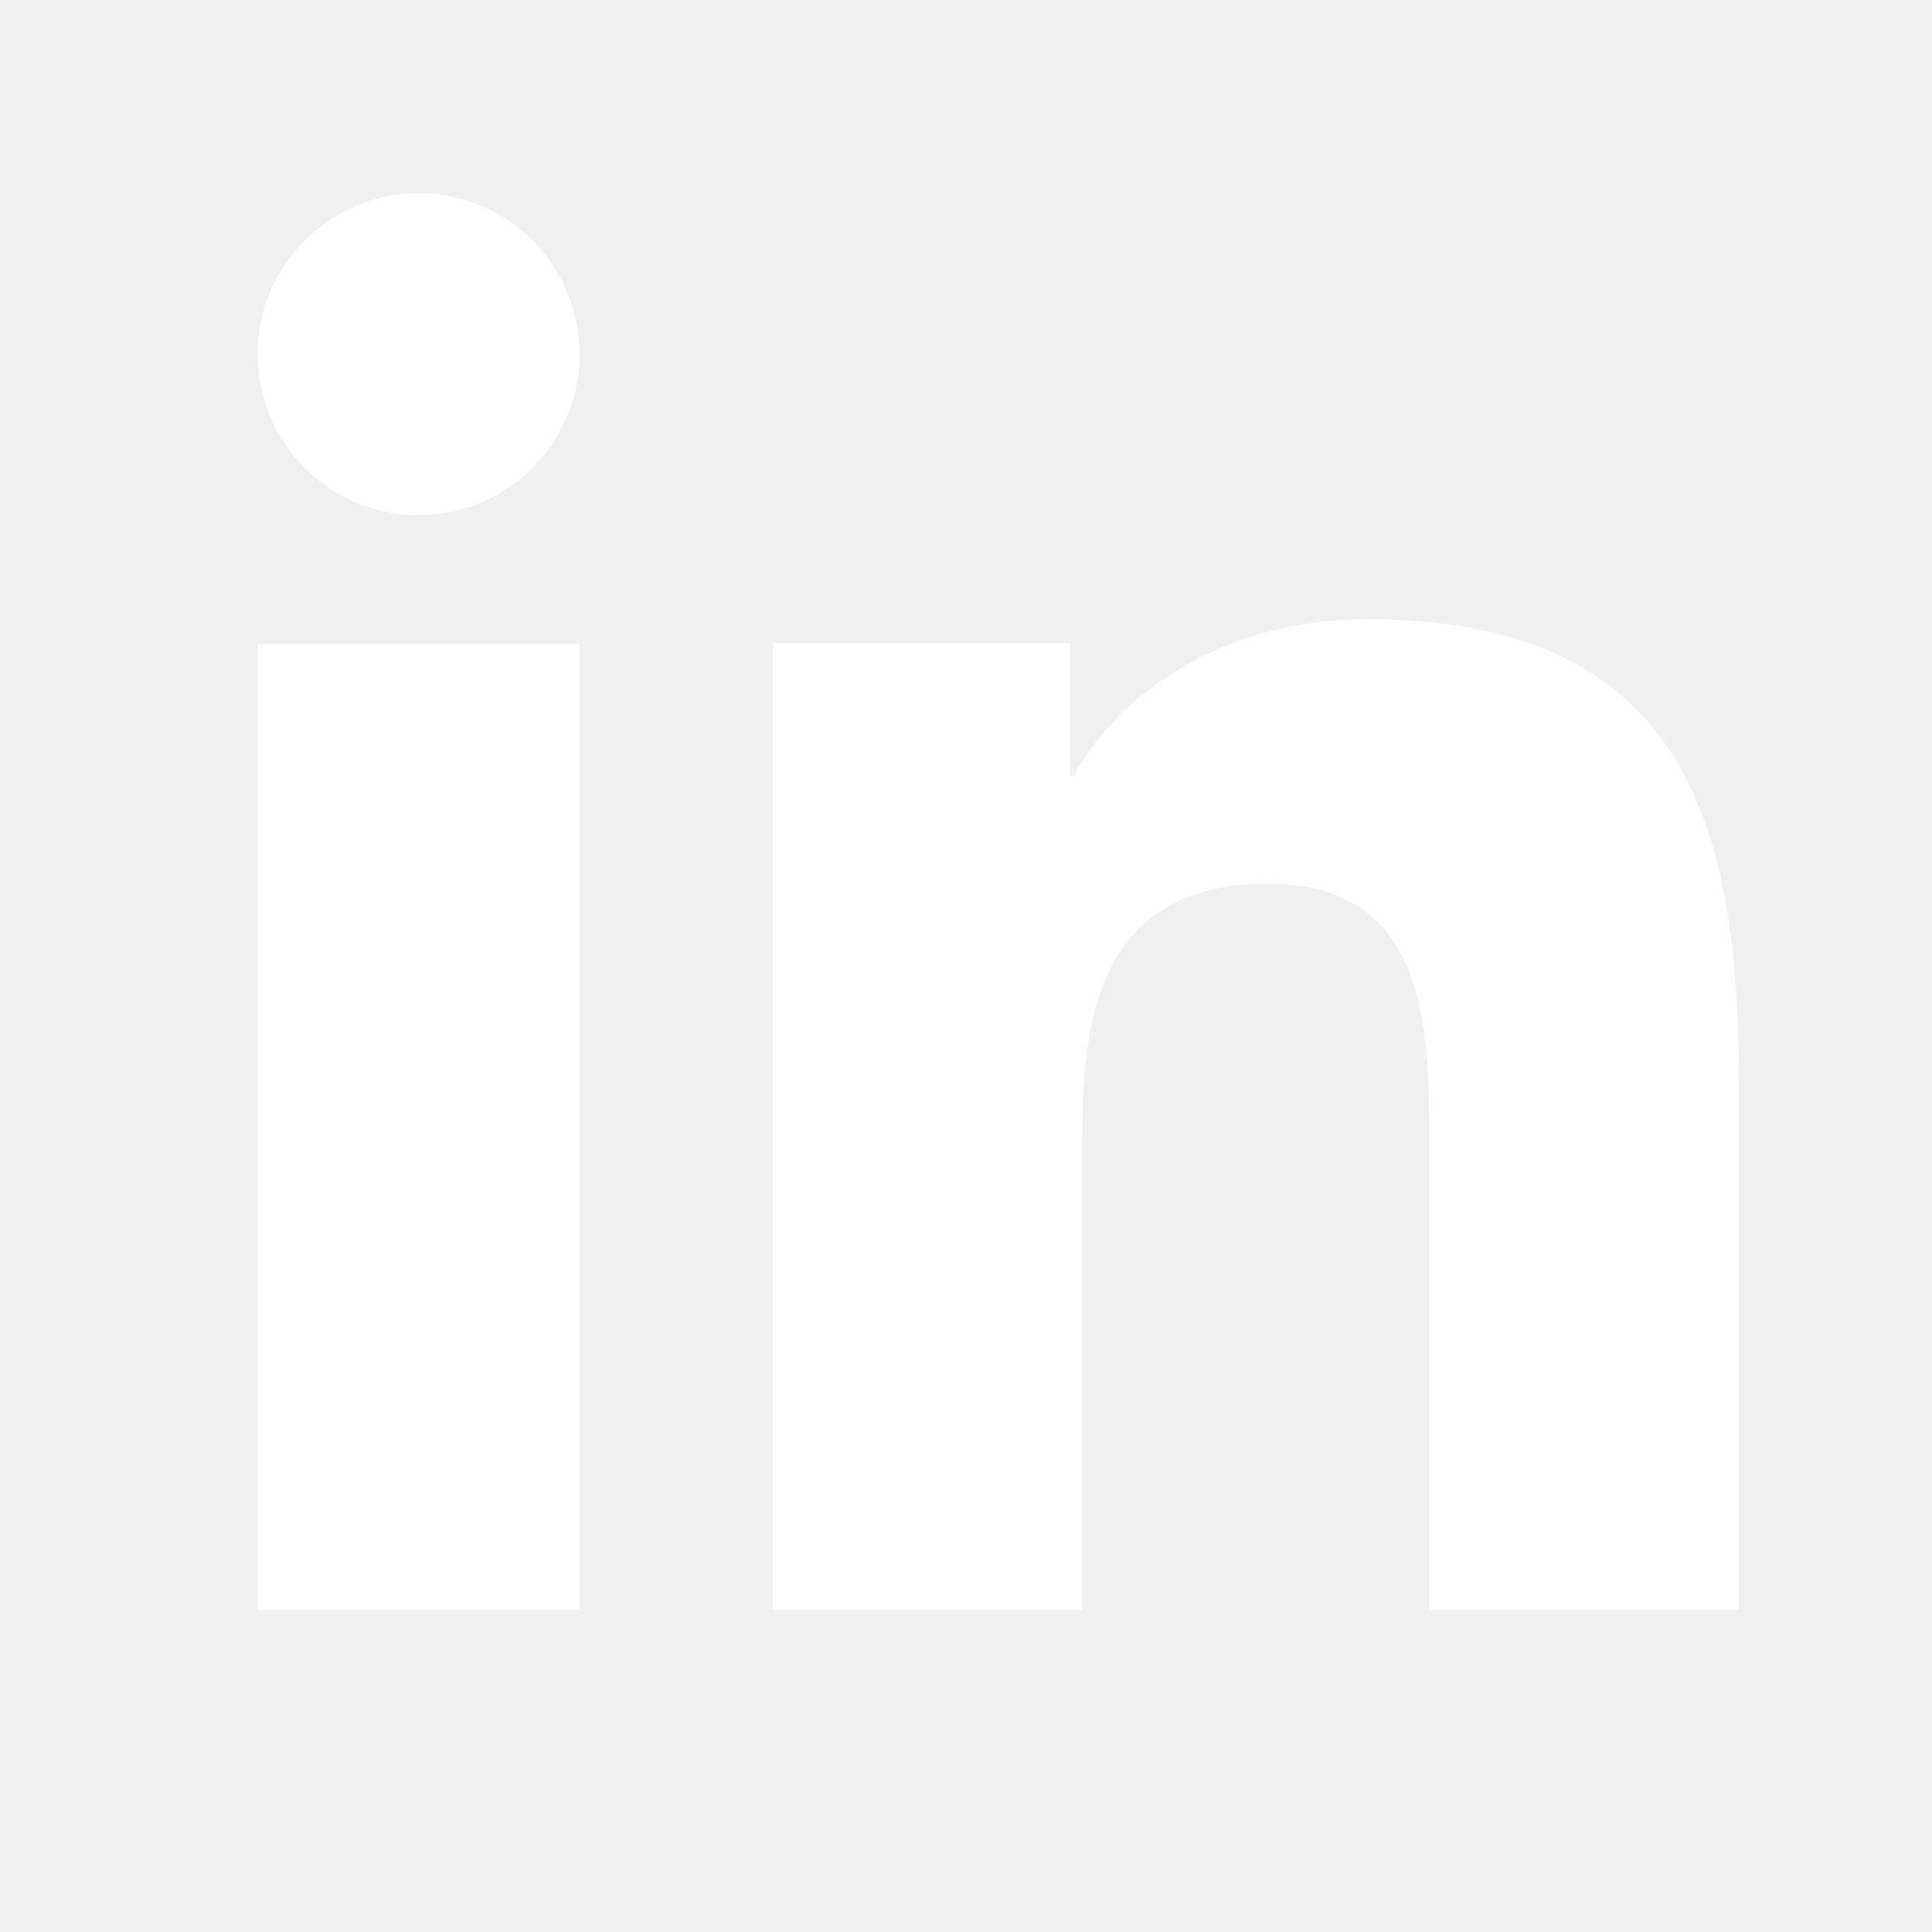
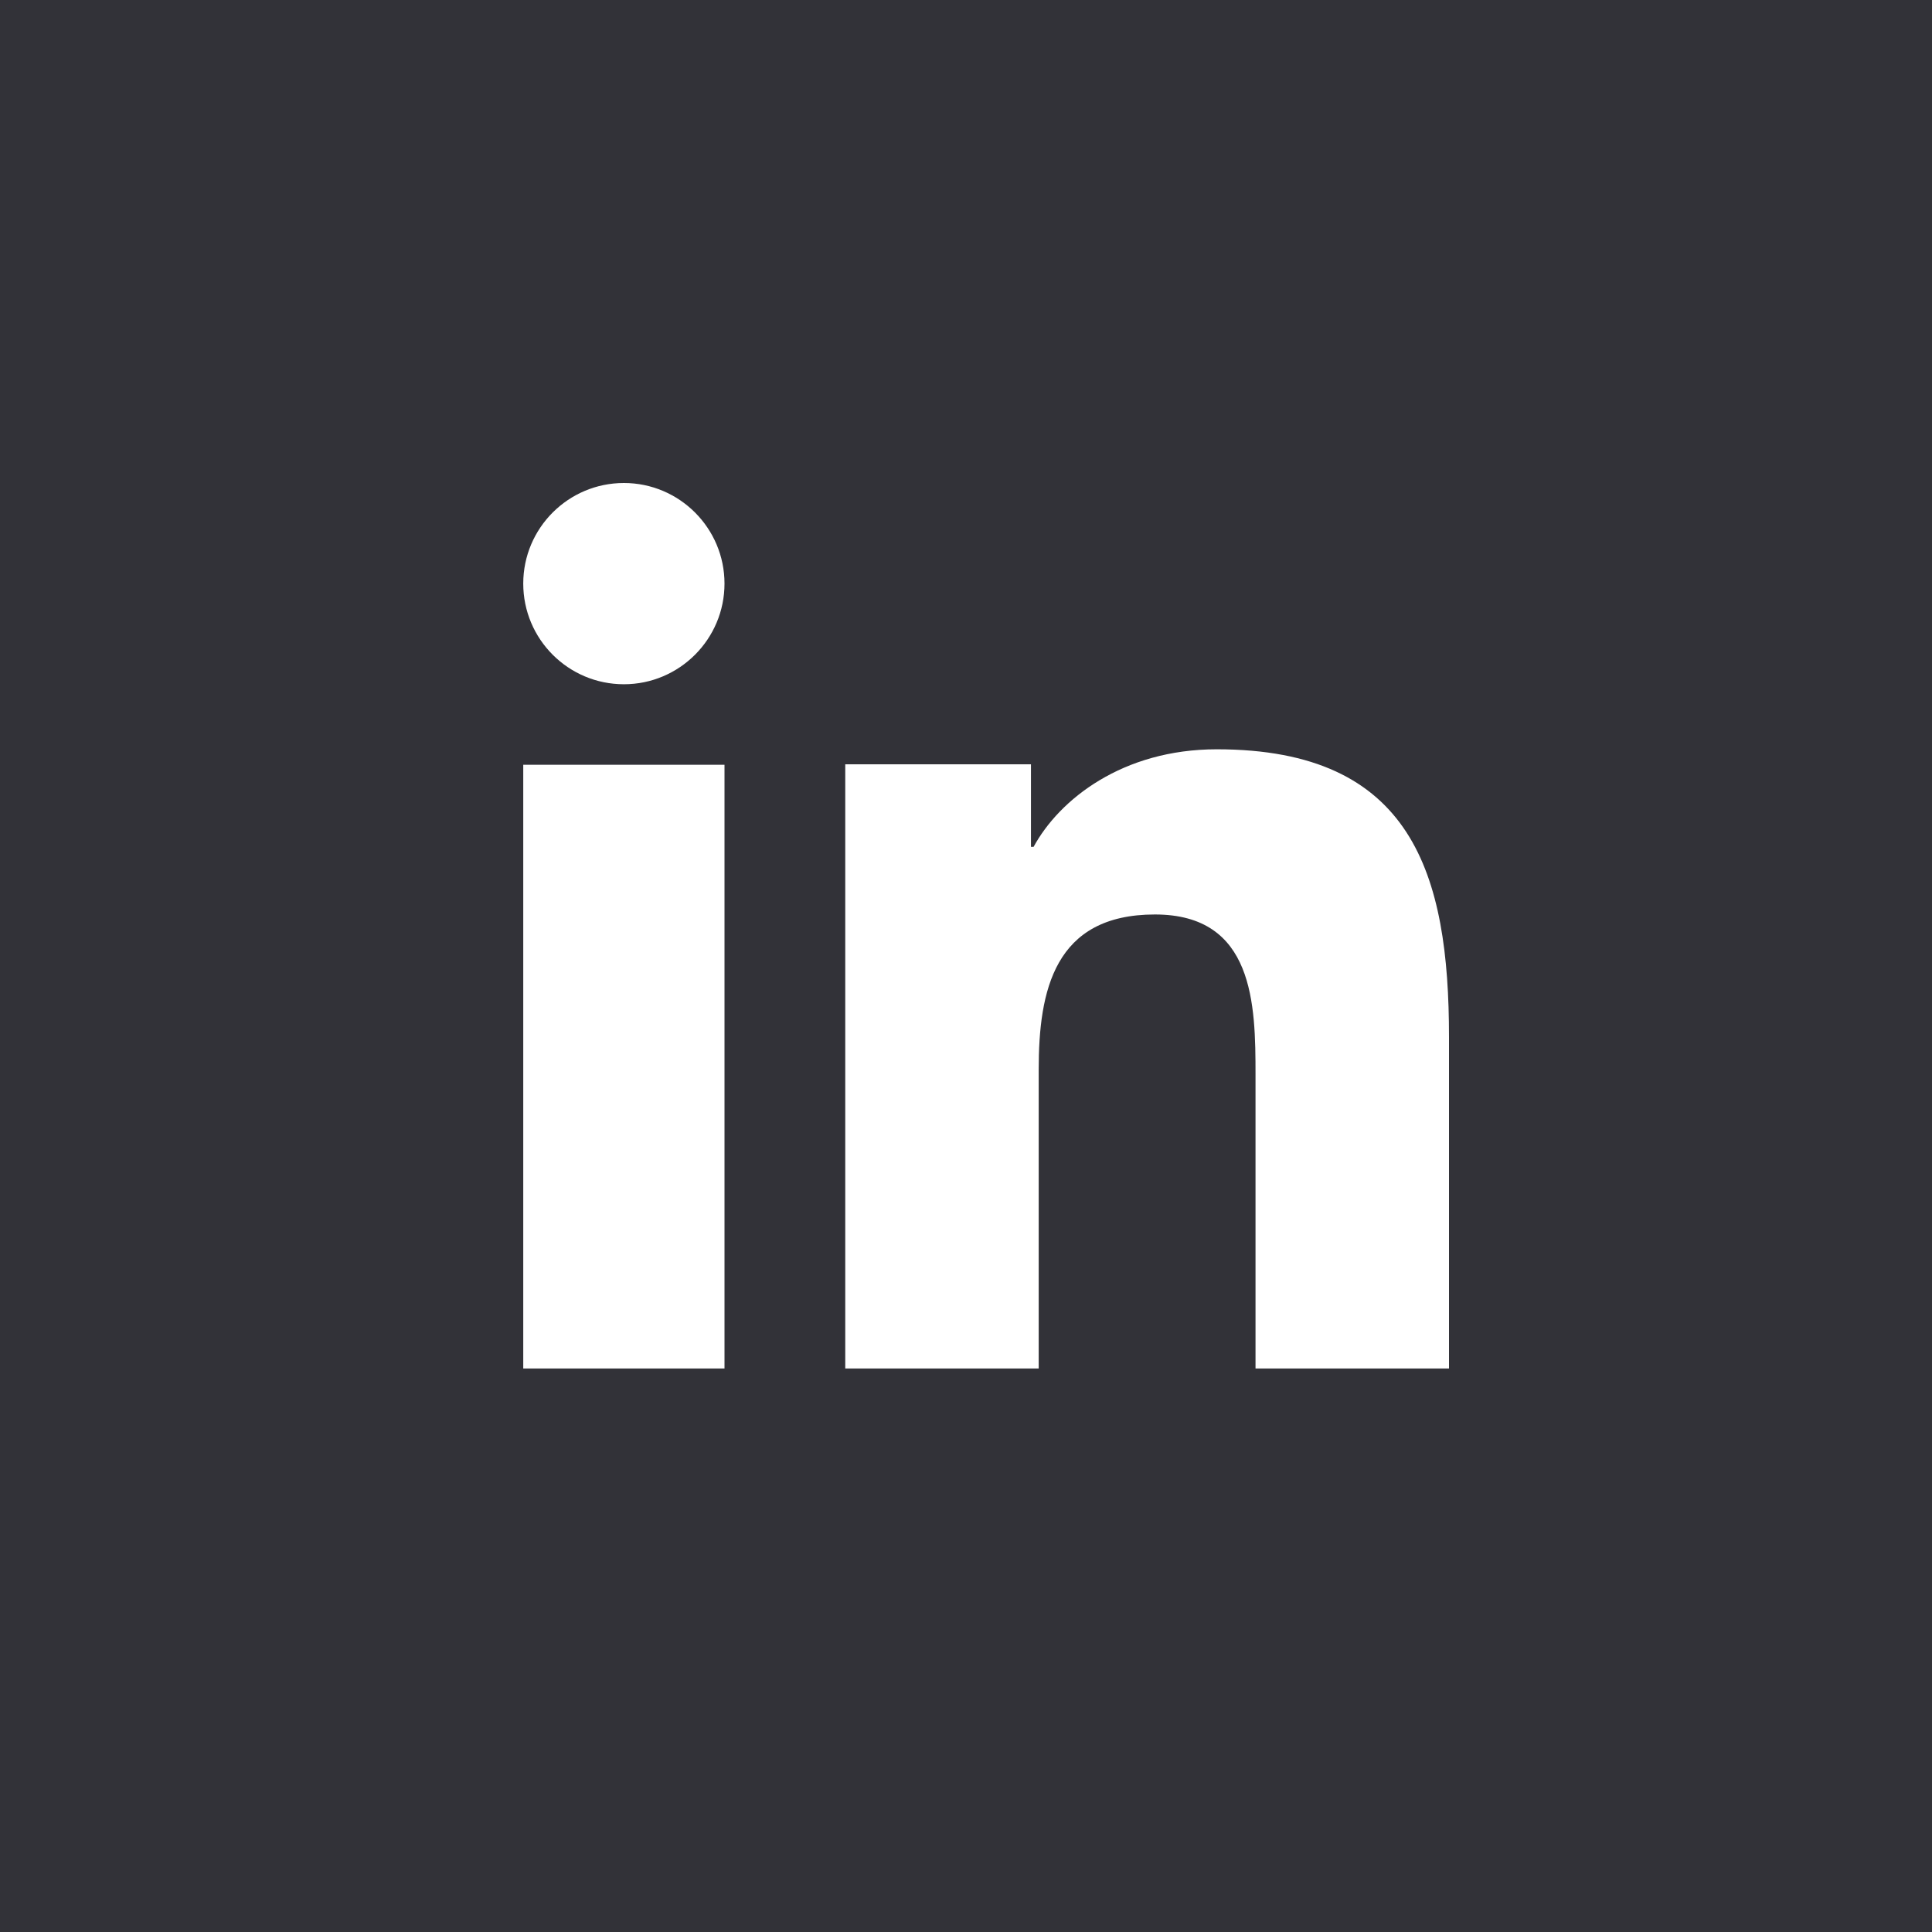
- <svg xmlns="http://www.w3.org/2000/svg" x="0px" y="0px" width="30" height="30" viewBox="0 0 172 172" style=" fill:#000000;">
-   <g fill="none" fill-rule="nonzero" stroke="none" stroke-width="1" stroke-linecap="butt" stroke-linejoin="miter" stroke-miterlimit="10" stroke-dasharray="" stroke-dashoffset="0" font-family="none" font-weight="none" font-size="none" text-anchor="none" style="mix-blend-mode: normal">
-     <path d="M0,172v-172h172v172z" fill="none" />
-     <g fill="#ffffff">
-       <path d="M51.6,143.333h-28.667v-86h28.667zM37.272,45.867c-7.929,0 -14.339,-6.427 -14.339,-14.339c0,-7.912 6.421,-14.328 14.339,-14.328c7.901,0 14.328,6.427 14.328,14.328c0,7.912 -6.427,14.339 -14.328,14.339zM154.8,143.333h-27.56v-41.853c0,-9.982 -0.189,-22.819 -14.328,-22.819c-14.351,0 -16.558,10.87 -16.558,22.096v42.576h-27.554v-86.063h26.454v11.759h0.373c3.681,-6.765 12.676,-13.898 26.092,-13.898c27.921,0 33.081,17.825 33.081,40.999z" />
-     </g>
-   </g>
+ <svg xmlns="http://www.w3.org/2000/svg" width="48" height="48" viewBox="0 0 48 48" fill="none">
+   <rect width="48" height="48" fill="#323238" />
+   <path d="M18 34H13V19H18V34ZM15.501 17C14.118 17 13 15.879 13 14.499C13 13.119 14.12 12 15.501 12C16.879 12 18 13.121 18 14.499C18 15.879 16.879 17 15.501 17V17ZM36 34H31.193V26.7C31.193 24.959 31.16 22.72 28.694 22.72C26.191 22.72 25.806 24.616 25.806 26.574V34H21V18.989H25.614V21.04H25.679C26.321 19.86 27.89 18.616 30.23 18.616C35.1 18.616 36 21.725 36 25.767V34Z" fill="white" />
</svg>
